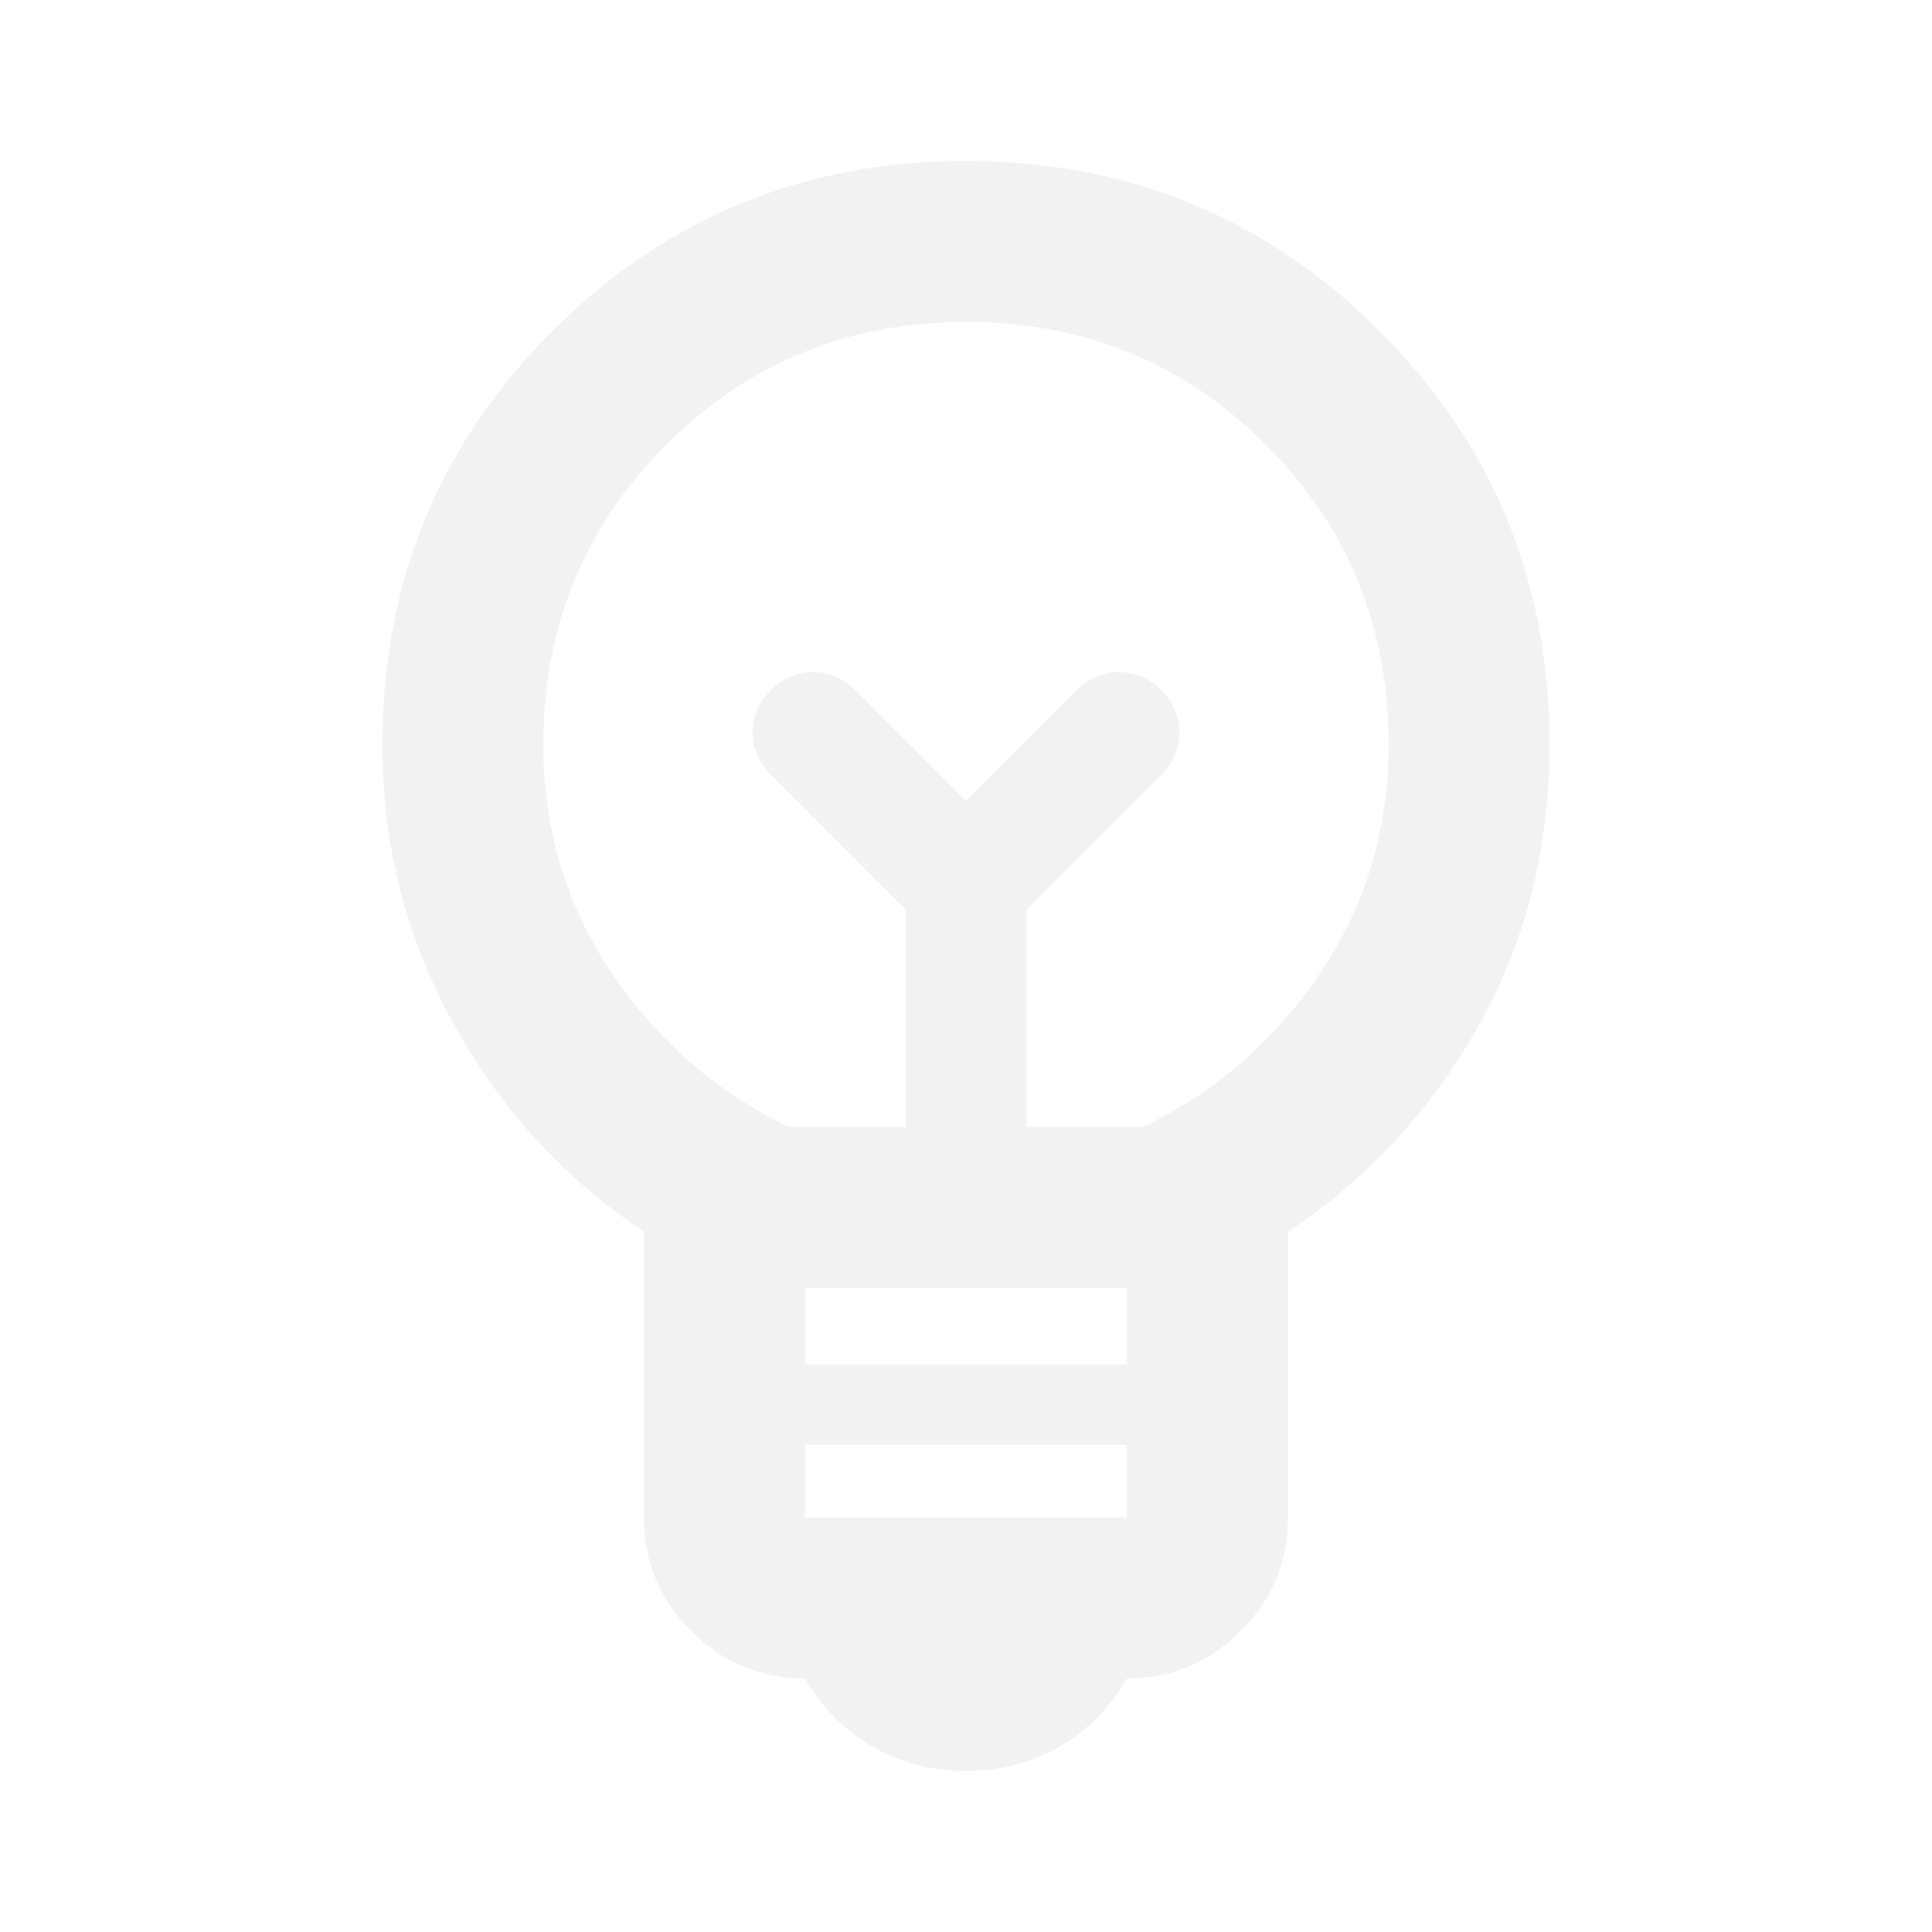
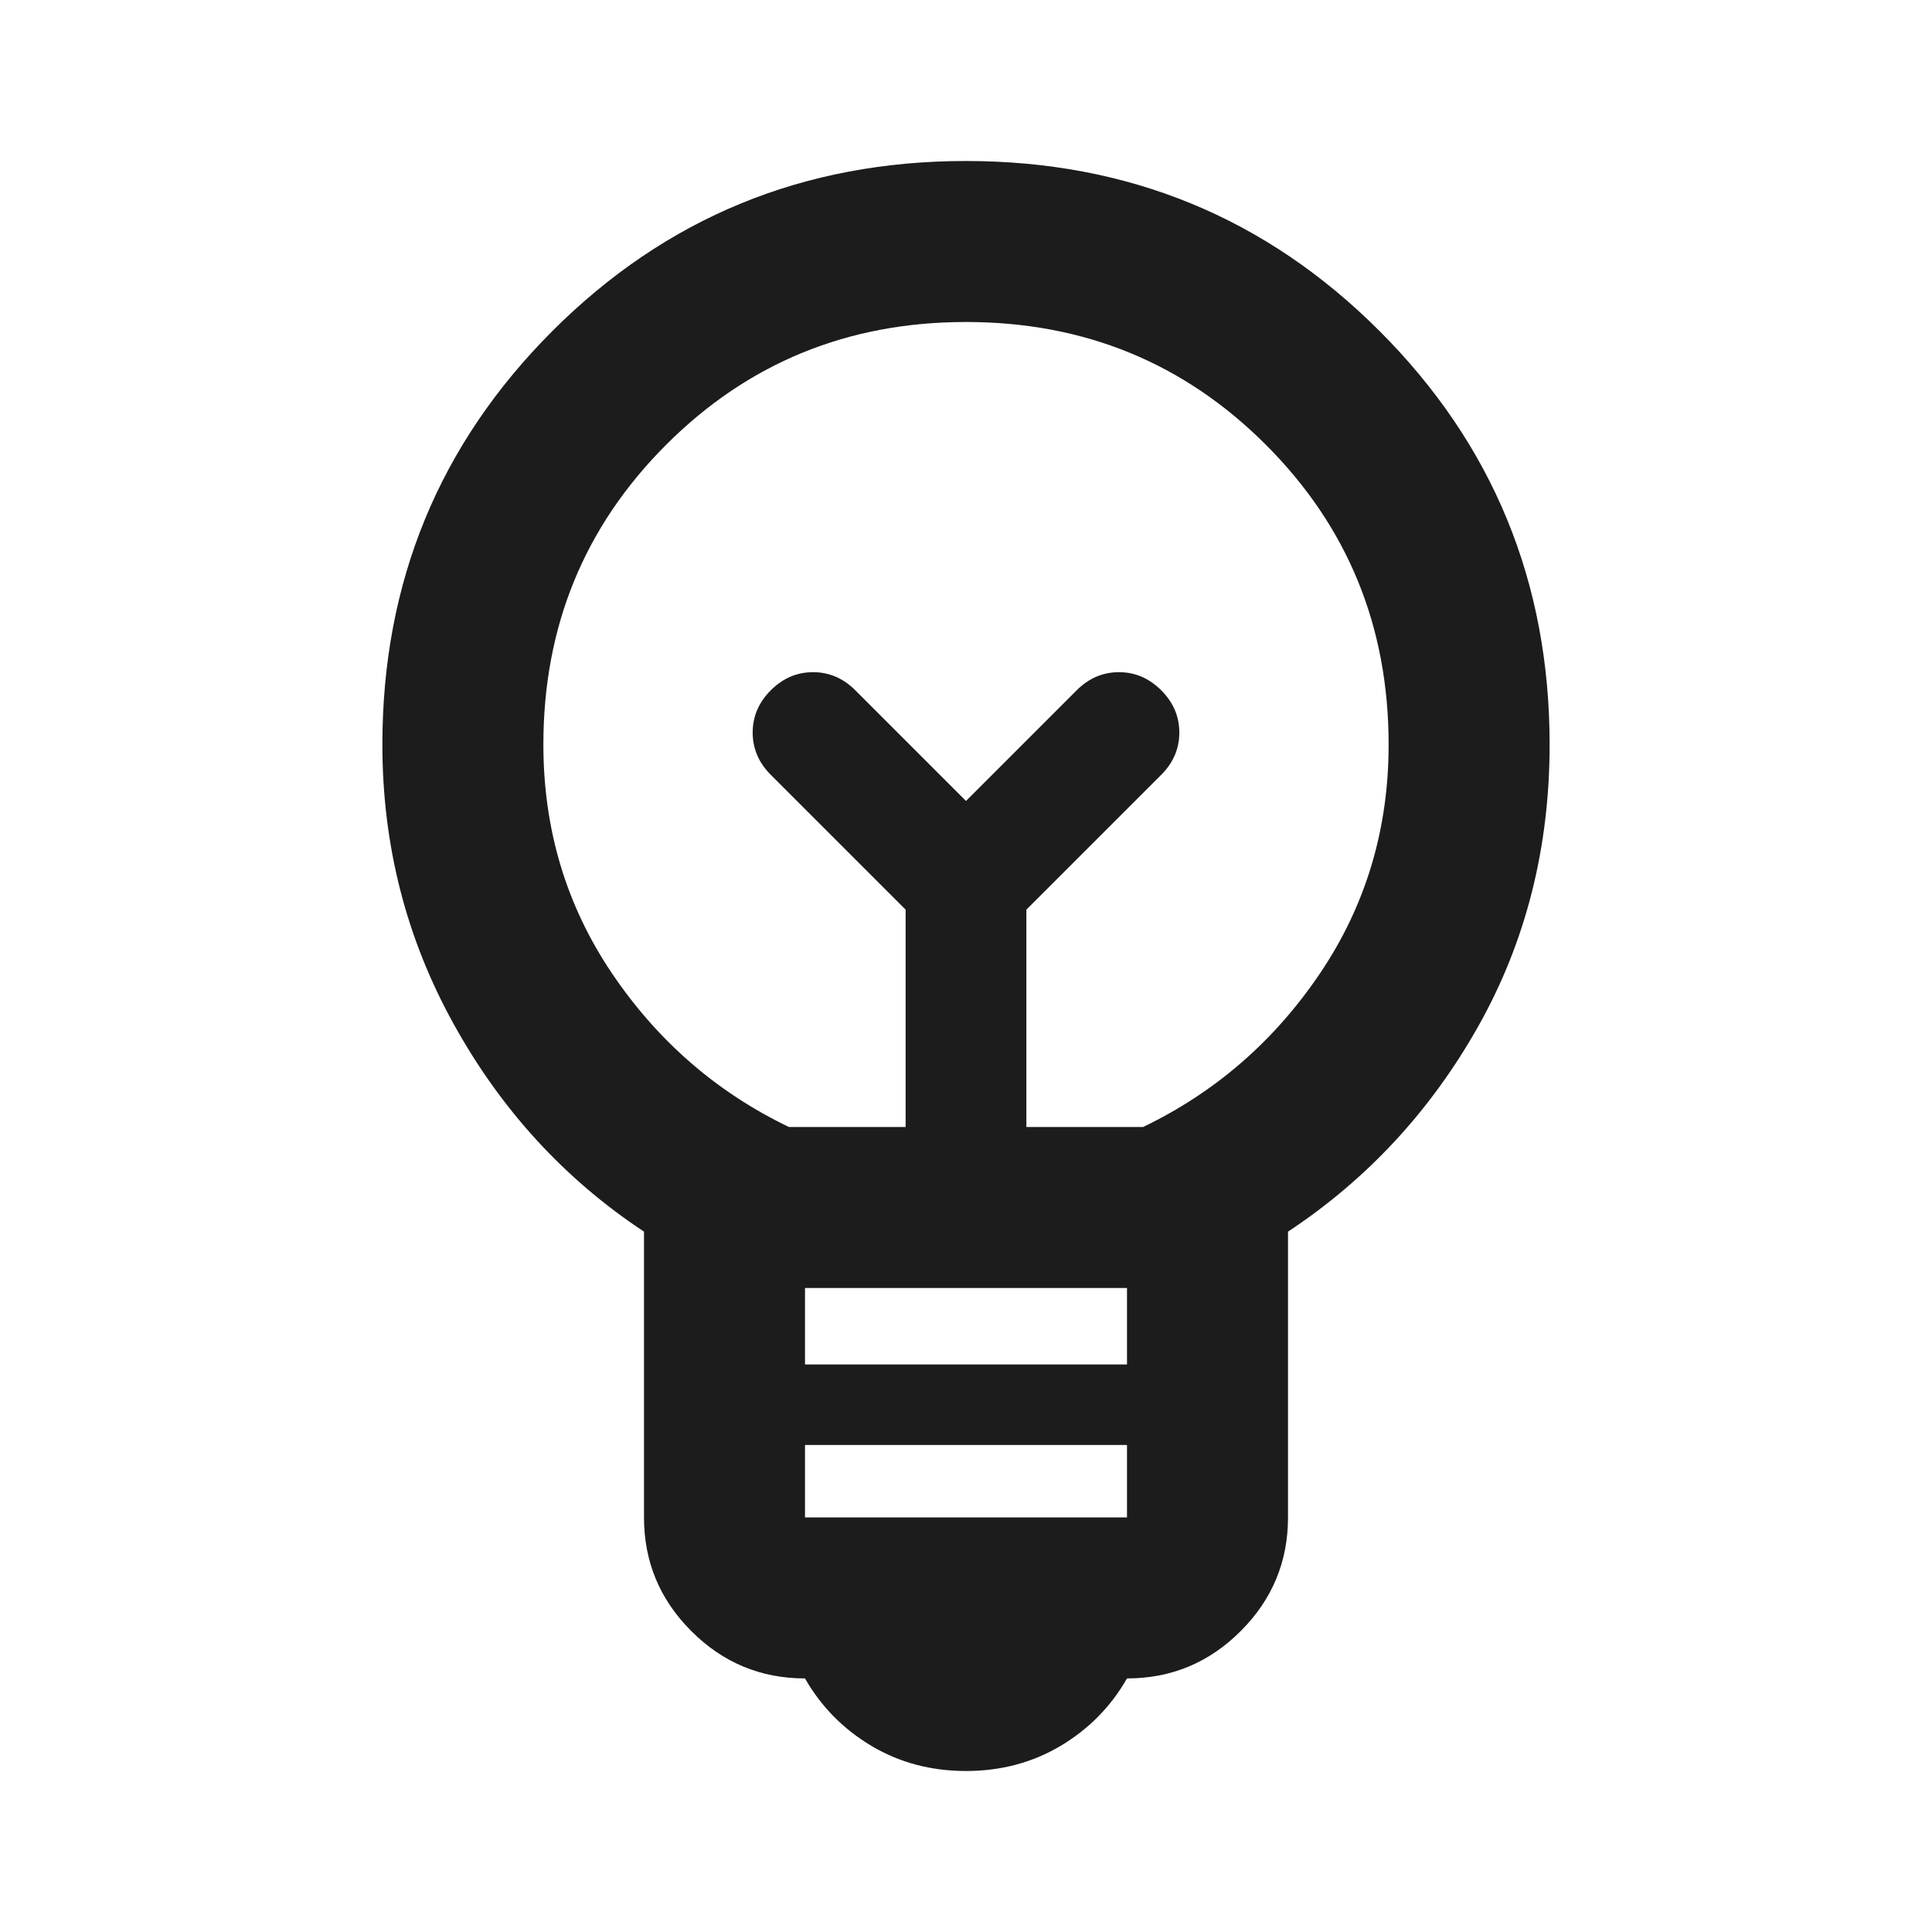
<svg xmlns="http://www.w3.org/2000/svg" width="24" height="24" viewBox="0 0 24 24" fill="none">
  <mask id="mask0_1450_1729" style="mask-type:alpha" maskUnits="userSpaceOnUse" x="0" y="0" width="24" height="24">
-     <rect width="24" height="24" fill="#D9D9D9" />
+     <rect width="24" height="24" fill="#1c1c1c" />
  </mask>
  <g mask="url(#mask0_1450_1729)">
-     <path d="M12 22C11.567 22 11.175 21.896 10.825 21.688C10.475 21.479 10.2 21.2 10 20.85C9.45 20.85 8.979 20.654 8.588 20.262C8.196 19.871 8 19.4 8 18.85V15.3C7.017 14.65 6.229 13.792 5.638 12.725C5.046 11.658 4.75 10.5 4.75 9.25C4.75 7.233 5.454 5.521 6.862 4.112C8.271 2.704 9.983 2 12 2C14.017 2 15.729 2.704 17.137 4.112C18.546 5.521 19.25 7.233 19.25 9.25C19.25 10.533 18.954 11.7 18.363 12.75C17.771 13.8 16.983 14.65 16 15.3V18.85C16 19.4 15.804 19.871 15.412 20.262C15.021 20.654 14.55 20.85 14 20.85C13.8 21.2 13.525 21.479 13.175 21.688C12.825 21.896 12.433 22 12 22ZM10 18.85H14V17.95H10V18.85ZM10 16.95H14V16H10V16.95ZM9.8 14H11.25V11.3L9.575 9.625C9.425 9.475 9.35 9.3 9.35 9.1C9.35 8.9 9.425 8.725 9.575 8.575C9.725 8.425 9.9 8.35 10.1 8.35C10.3 8.35 10.475 8.425 10.625 8.575L12 9.95L13.375 8.575C13.525 8.425 13.7 8.35 13.9 8.35C14.1 8.35 14.275 8.425 14.425 8.575C14.575 8.725 14.65 8.9 14.65 9.1C14.65 9.3 14.575 9.475 14.425 9.625L12.75 11.3V14H14.2C15.1 13.567 15.833 12.929 16.4 12.088C16.967 11.246 17.25 10.3 17.25 9.25C17.25 7.783 16.742 6.542 15.725 5.525C14.708 4.508 13.467 4 12 4C10.533 4 9.292 4.508 8.275 5.525C7.258 6.542 6.75 7.783 6.75 9.25C6.75 10.3 7.033 11.246 7.6 12.088C8.167 12.929 8.9 13.567 9.8 14Z" fill="#F2F2F2" />
+     <path d="M12 22C11.567 22 11.175 21.896 10.825 21.688C10.475 21.479 10.2 21.2 10 20.85C9.45 20.85 8.979 20.654 8.588 20.262C8.196 19.871 8 19.4 8 18.85V15.3C7.017 14.65 6.229 13.792 5.638 12.725C5.046 11.658 4.75 10.5 4.75 9.25C4.75 7.233 5.454 5.521 6.862 4.112C8.271 2.704 9.983 2 12 2C14.017 2 15.729 2.704 17.137 4.112C18.546 5.521 19.25 7.233 19.25 9.25C19.25 10.533 18.954 11.7 18.363 12.75C17.771 13.8 16.983 14.65 16 15.3V18.85C16 19.4 15.804 19.871 15.412 20.262C15.021 20.654 14.55 20.85 14 20.85C13.8 21.2 13.525 21.479 13.175 21.688C12.825 21.896 12.433 22 12 22ZM10 18.85H14V17.95H10V18.85ZM10 16.95H14V16H10V16.95ZM9.8 14H11.25V11.3L9.575 9.625C9.425 9.475 9.35 9.3 9.35 9.1C9.35 8.9 9.425 8.725 9.575 8.575C9.725 8.425 9.9 8.35 10.1 8.35C10.3 8.35 10.475 8.425 10.625 8.575L12 9.95L13.375 8.575C13.525 8.425 13.7 8.35 13.9 8.35C14.1 8.35 14.275 8.425 14.425 8.575C14.575 8.725 14.65 8.9 14.65 9.1C14.65 9.3 14.575 9.475 14.425 9.625L12.75 11.3V14H14.2C15.1 13.567 15.833 12.929 16.4 12.088C16.967 11.246 17.25 10.3 17.25 9.25C17.25 7.783 16.742 6.542 15.725 5.525C14.708 4.508 13.467 4 12 4C10.533 4 9.292 4.508 8.275 5.525C7.258 6.542 6.75 7.783 6.75 9.25C6.75 10.3 7.033 11.246 7.6 12.088C8.167 12.929 8.9 13.567 9.8 14Z" fill="#1c1c1c" />
  </g>
</svg>
